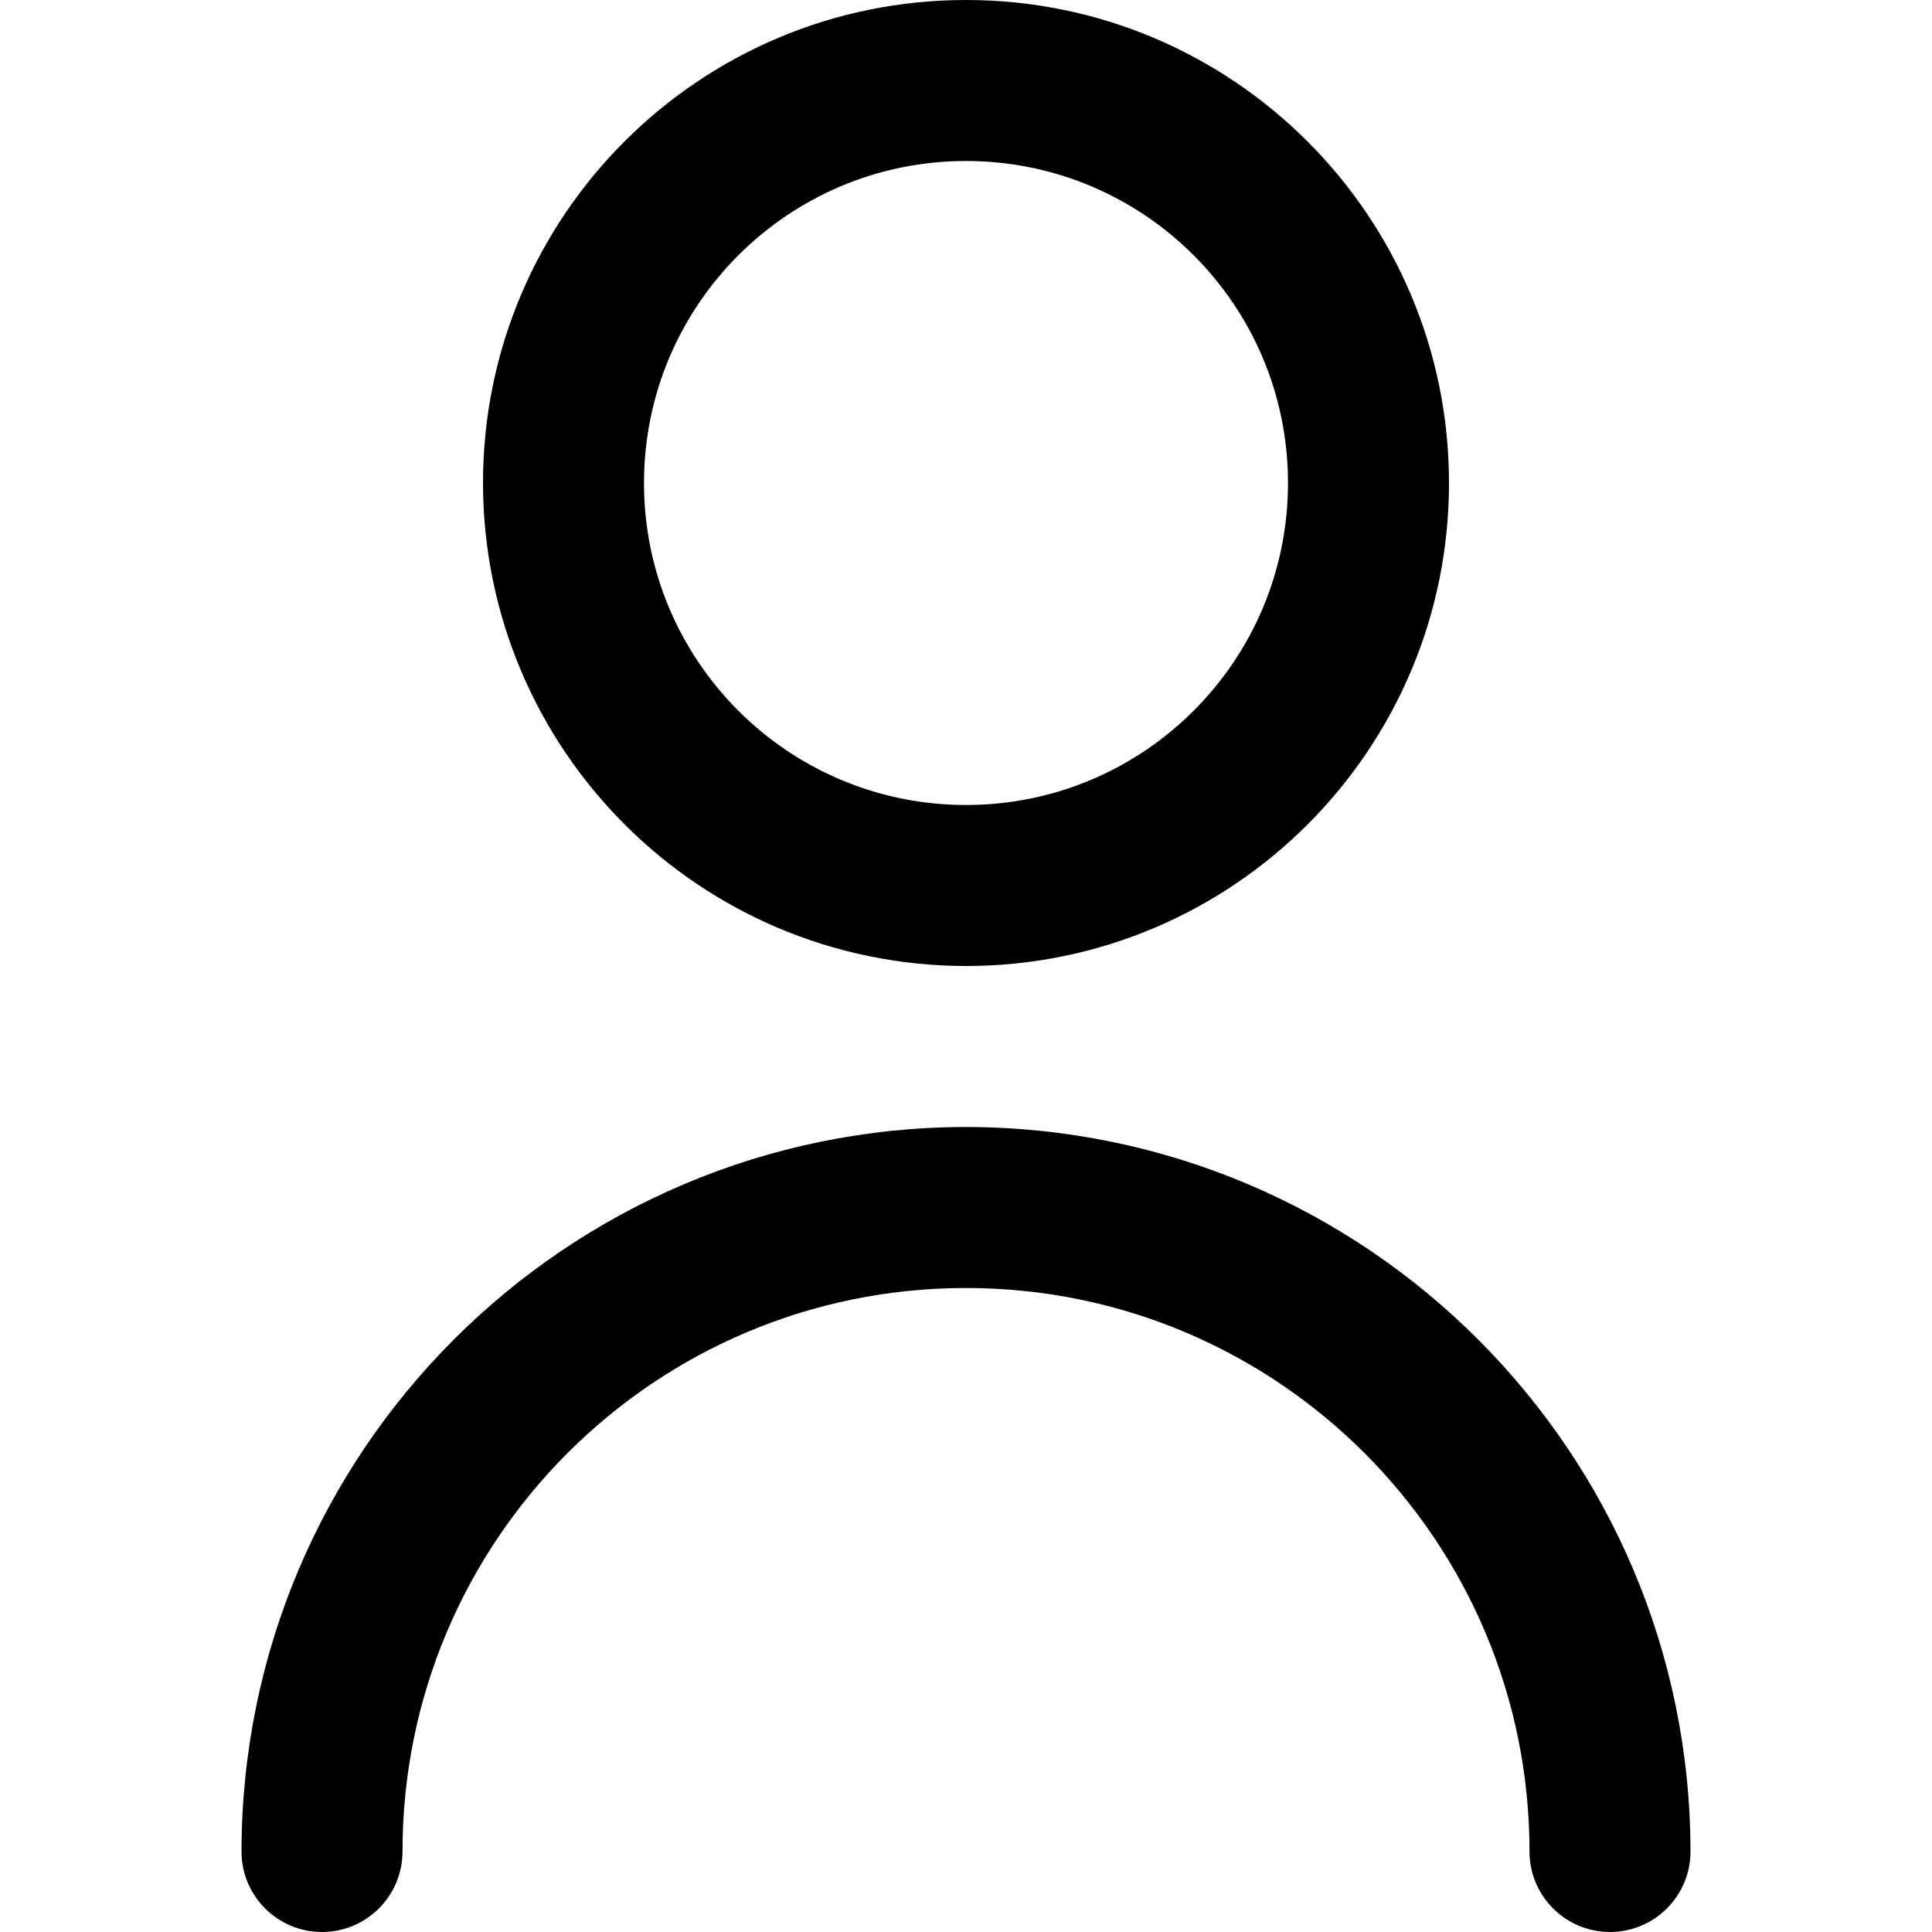
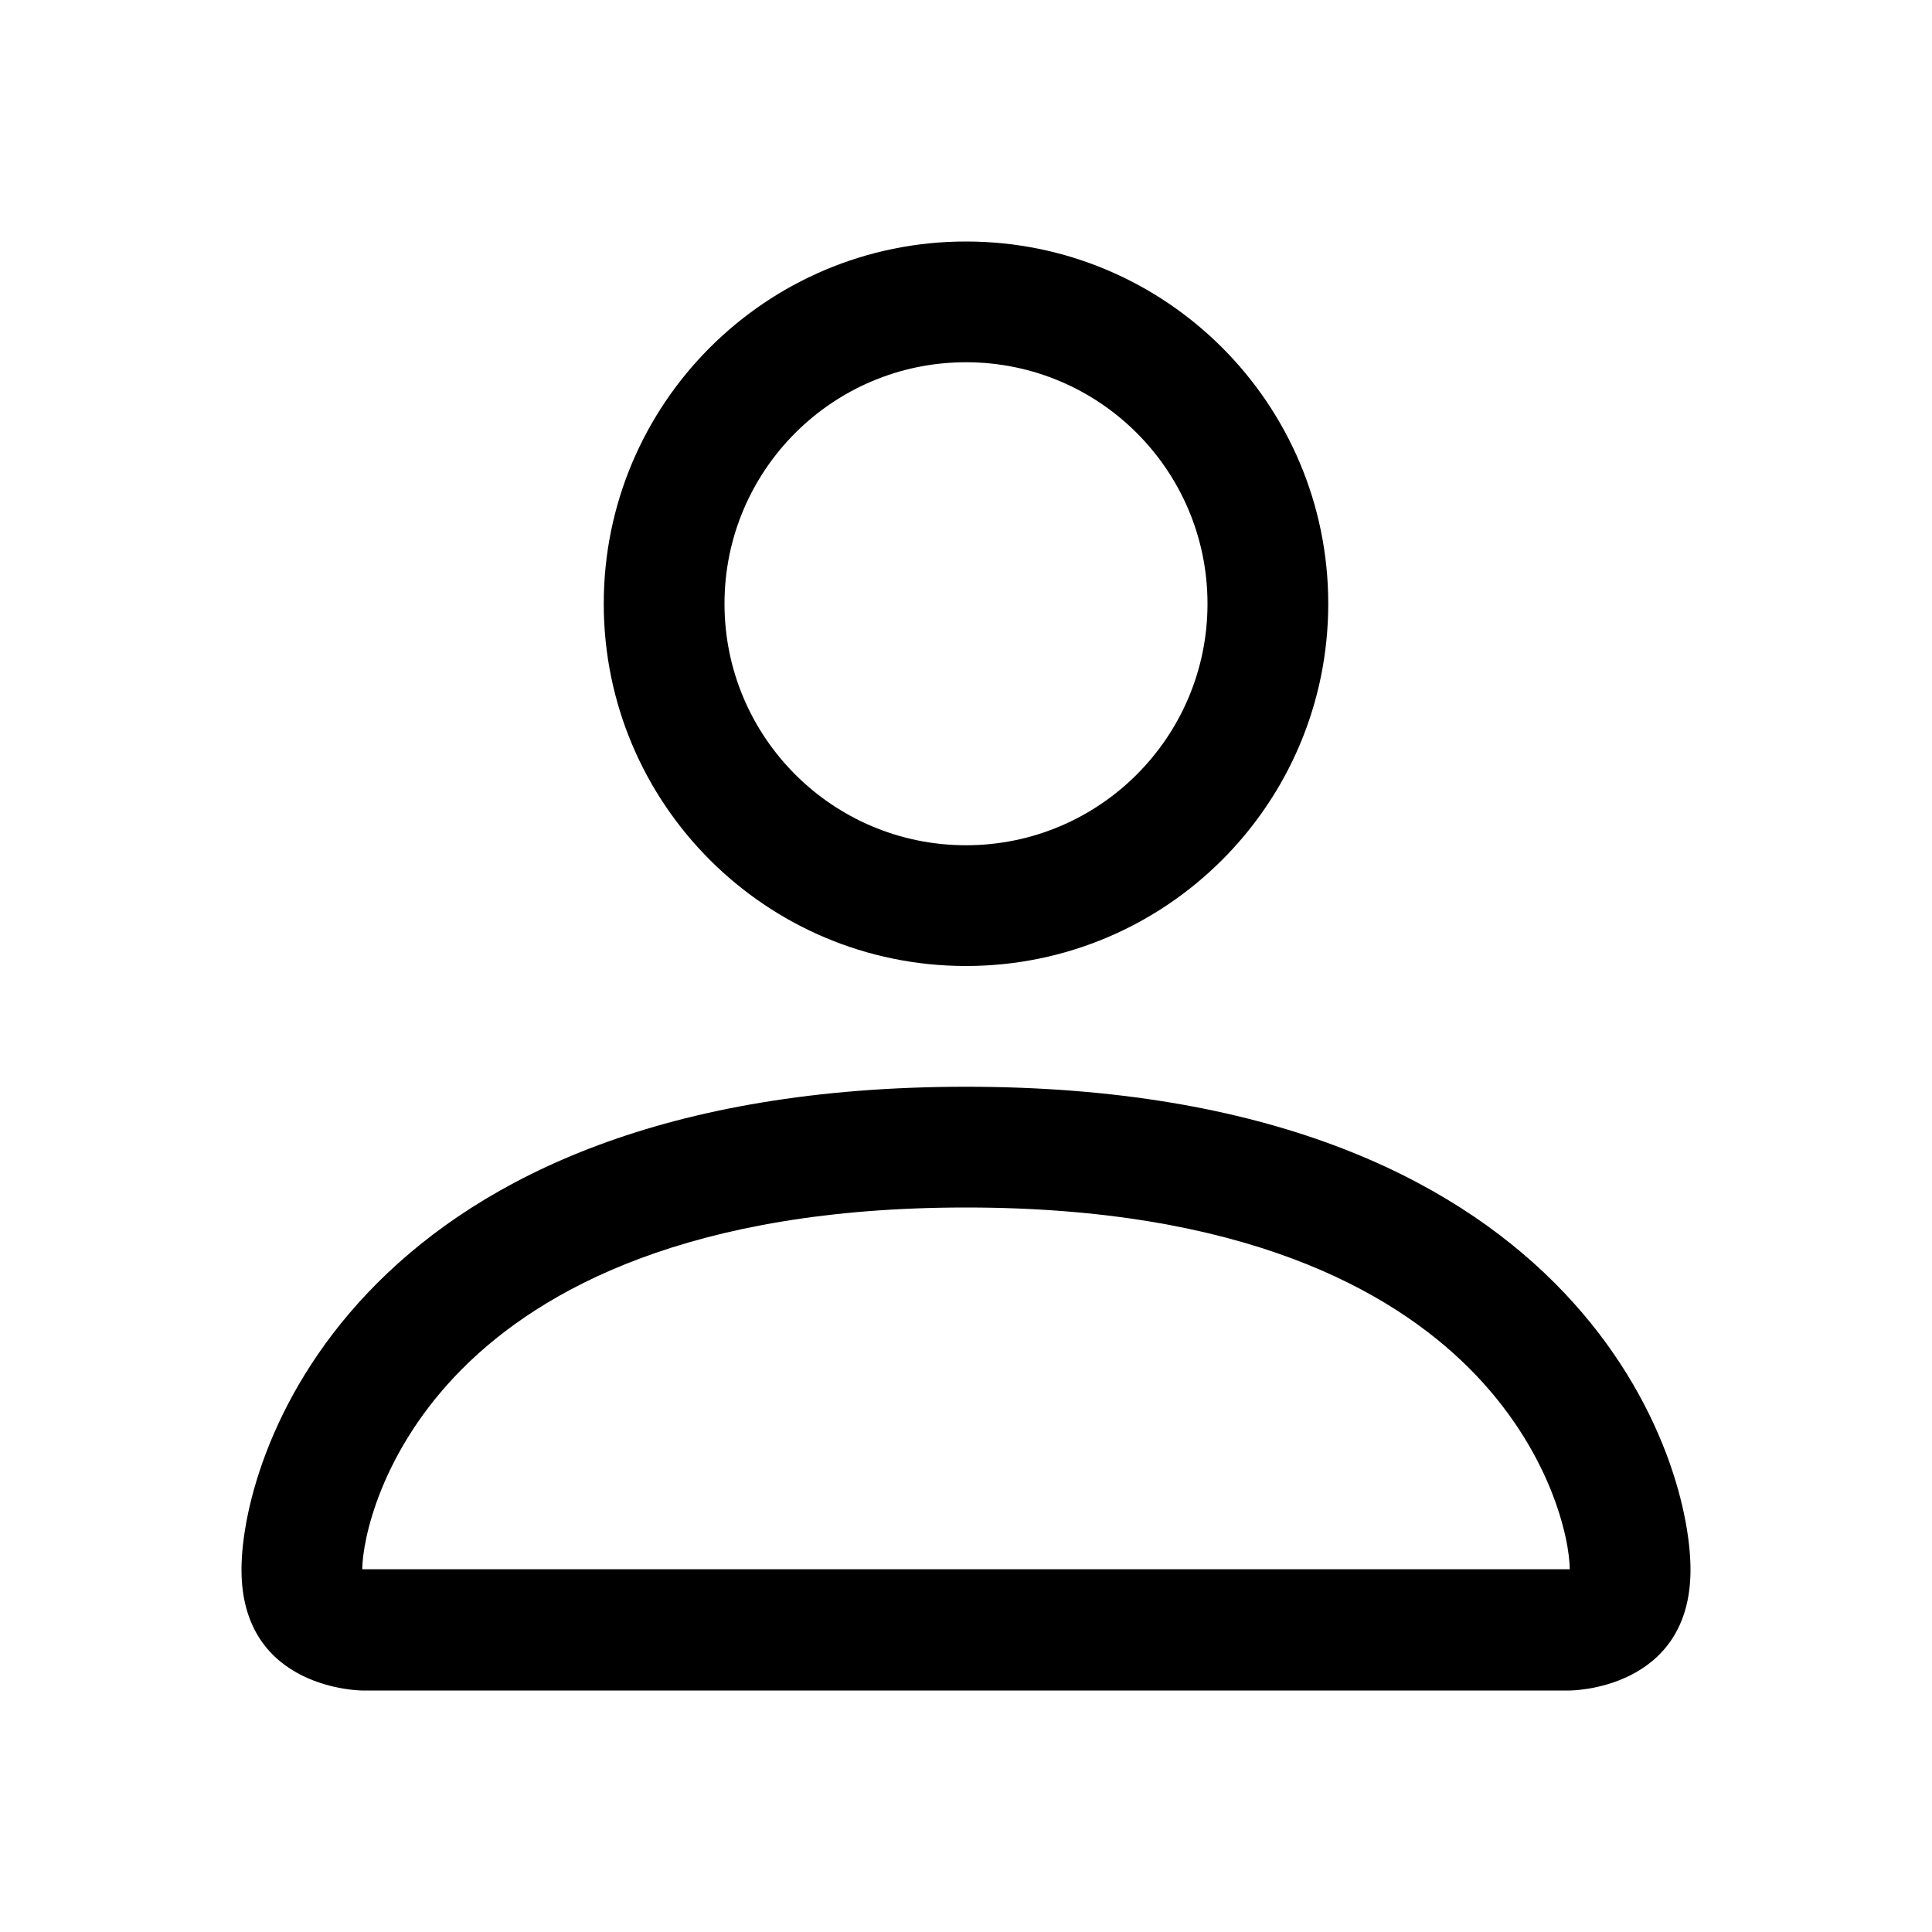
- <svg xmlns="http://www.w3.org/2000/svg" id="Outline" viewBox="0 0 24 24" width="512" height="512">
-   <path d="M12,12A6,6,0,1,0,6,6,6.006,6.006,0,0,0,12,12ZM12,2A4,4,0,1,1,8,6,4,4,0,0,1,12,2Z" />
-   <path d="M12,14a9.01,9.01,0,0,0-9,9,1,1,0,0,0,2,0,7,7,0,0,1,14,0,1,1,0,0,0,2,0A9.01,9.01,0,0,0,12,14Z" />
+ <svg xmlns="http://www.w3.org/2000/svg" width="16" height="16" fill="currentColor" class="bi bi-person" viewBox="0 0 16 16">
+   <path d="M8 8a3 3 0 1 0 0-6 3 3 0 0 0 0 6m2-3a2 2 0 1 1-4 0 2 2 0 0 1 4 0m4 8c0 1-1 1-1 1H3s-1 0-1-1 1-4 6-4 6 3 6 4m-1-.004c-.001-.246-.154-.986-.832-1.664C11.516 10.68 10.289 10 8 10s-3.516.68-4.168 1.332c-.678.678-.83 1.418-.832 1.664z" />
</svg>
